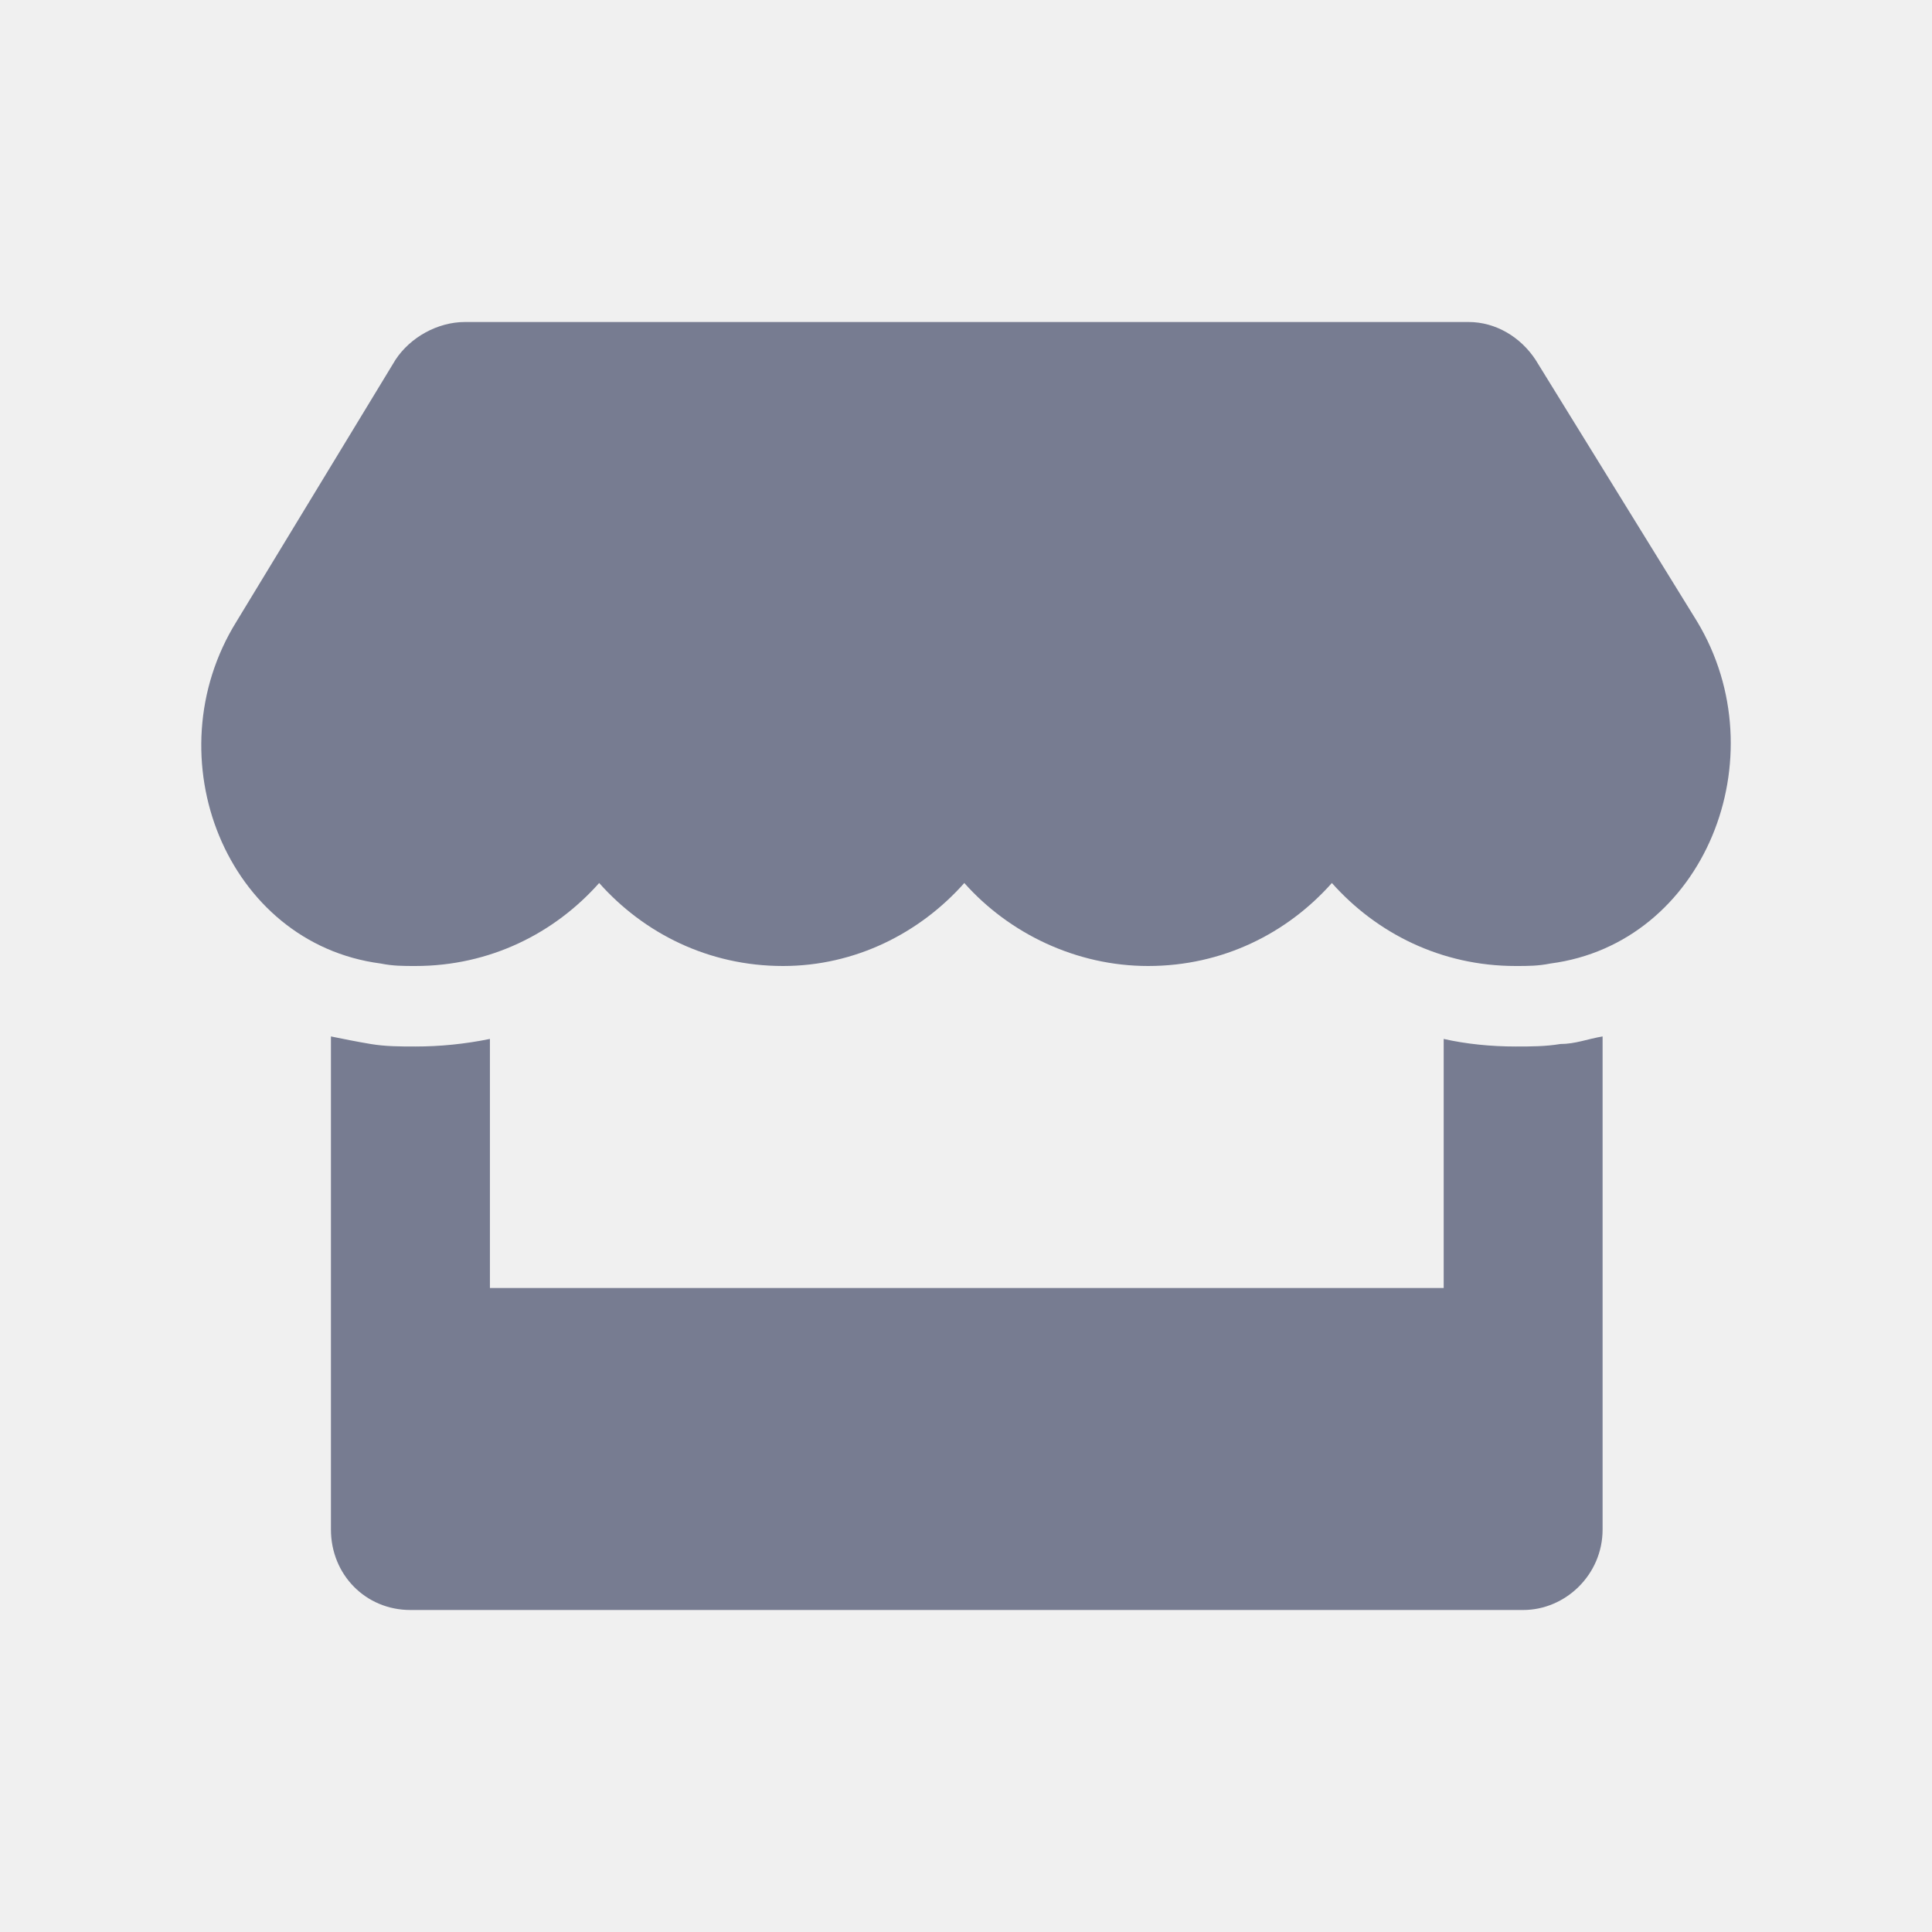
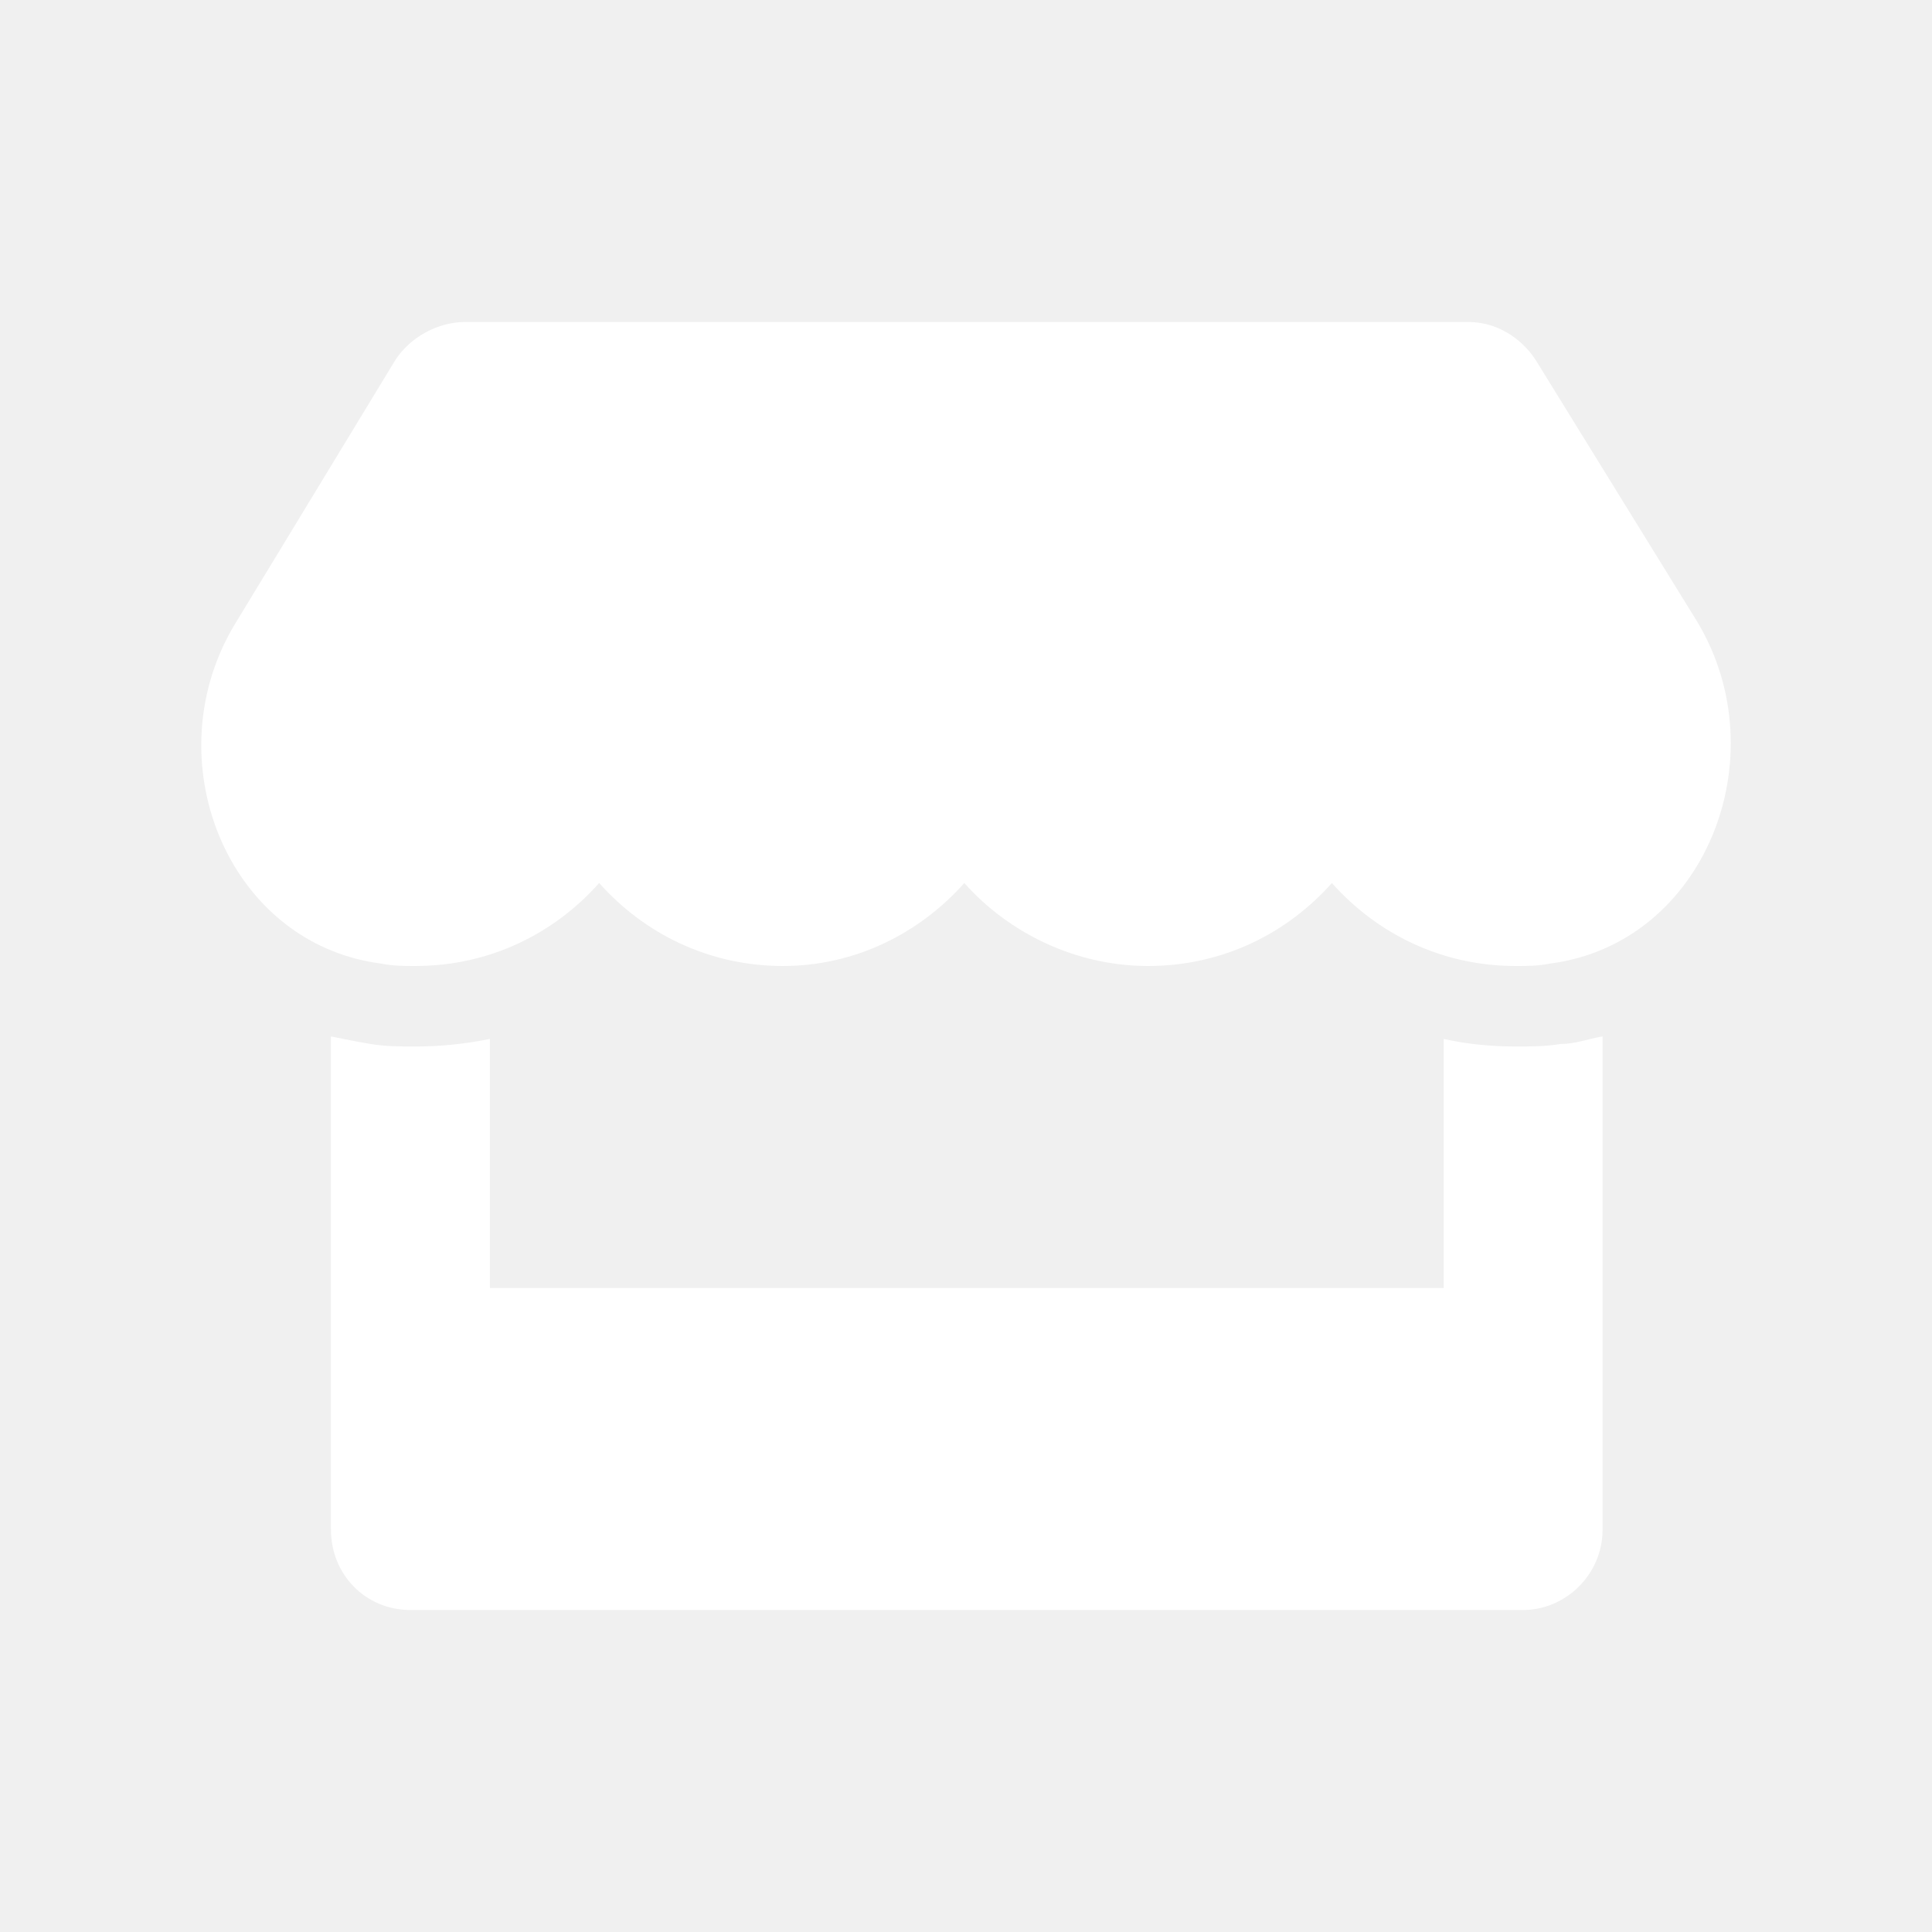
<svg xmlns="http://www.w3.org/2000/svg" width="24" height="24" viewBox="0 0 24 24" fill="none">
-   <path d="M21.081 7.719L19.075 4.469C18.89 4.188 18.582 4 18.242 4H5.777C5.438 4 5.098 4.188 4.913 4.469L2.939 7.719C1.89 9.406 2.815 11.719 4.728 11.969C4.882 12 5.006 12 5.16 12C6.086 12 6.888 11.594 7.443 10.969C7.999 11.594 8.801 12 9.727 12C10.621 12 11.424 11.594 11.979 10.969C12.534 11.594 13.367 12 14.262 12C15.188 12 15.99 11.594 16.545 10.969C17.101 11.594 17.903 12 18.828 12C18.983 12 19.106 12 19.261 11.969C21.174 11.719 22.099 9.406 21.081 7.719ZM18.828 13C18.52 13 18.212 12.969 17.934 12.906V16H6.086V12.906C5.777 12.969 5.469 13 5.16 13C4.975 13 4.79 13 4.605 12.969C4.42 12.938 4.265 12.906 4.111 12.875V19C4.111 19.562 4.543 20 5.098 20H18.921C19.446 20 19.908 19.562 19.908 19V12.875C19.723 12.906 19.569 12.969 19.384 12.969C19.199 13 19.014 13 18.828 13Z" fill="#777C91" />
+   <path d="M21.081 7.719L19.075 4.469C18.89 4.188 18.582 4 18.242 4H5.777C5.438 4 5.098 4.188 4.913 4.469L2.939 7.719C1.89 9.406 2.815 11.719 4.728 11.969C4.882 12 5.006 12 5.16 12C6.086 12 6.888 11.594 7.443 10.969C7.999 11.594 8.801 12 9.727 12C10.621 12 11.424 11.594 11.979 10.969C12.534 11.594 13.367 12 14.262 12C15.188 12 15.99 11.594 16.545 10.969C17.101 11.594 17.903 12 18.828 12C18.983 12 19.106 12 19.261 11.969C21.174 11.719 22.099 9.406 21.081 7.719ZM18.828 13C18.52 13 18.212 12.969 17.934 12.906V16H6.086V12.906C5.777 12.969 5.469 13 5.16 13C4.975 13 4.79 13 4.605 12.969C4.42 12.938 4.265 12.906 4.111 12.875V19C4.111 19.562 4.543 20 5.098 20H18.921C19.446 20 19.908 19.562 19.908 19V12.875C19.723 12.906 19.569 12.969 19.384 12.969C19.199 13 19.014 13 18.828 13Z" fill="#fff" />
</svg>
